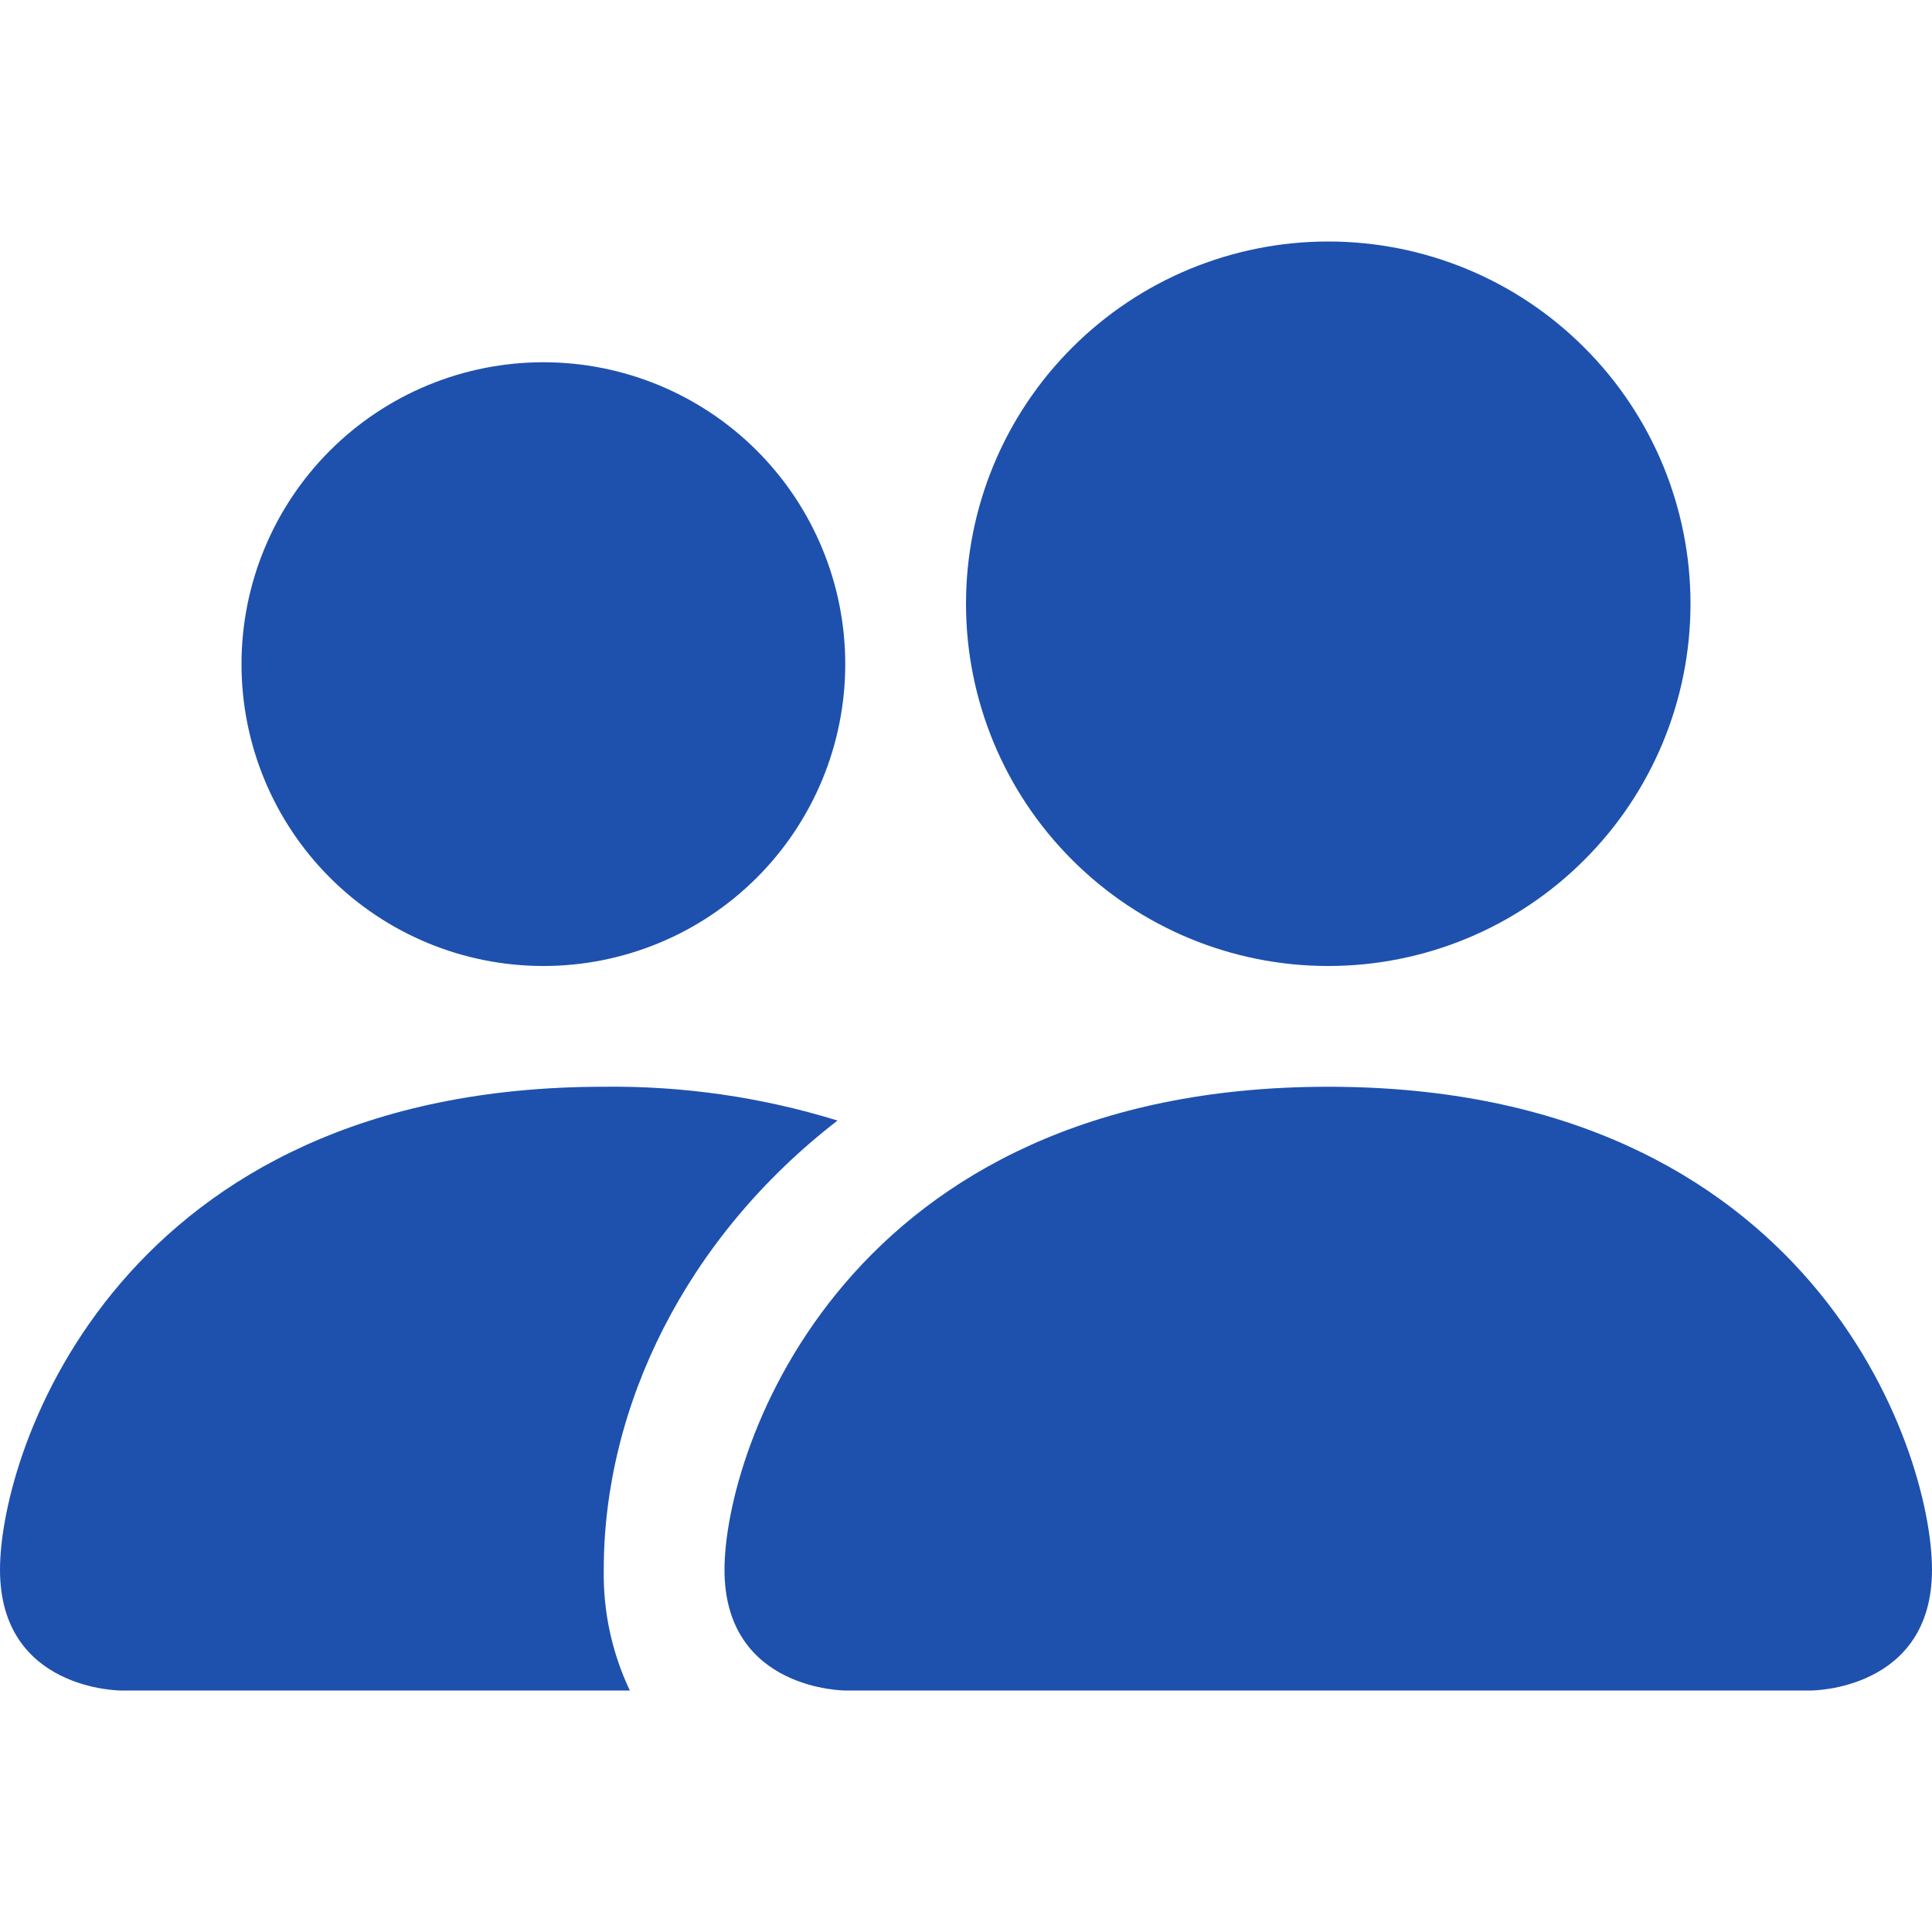
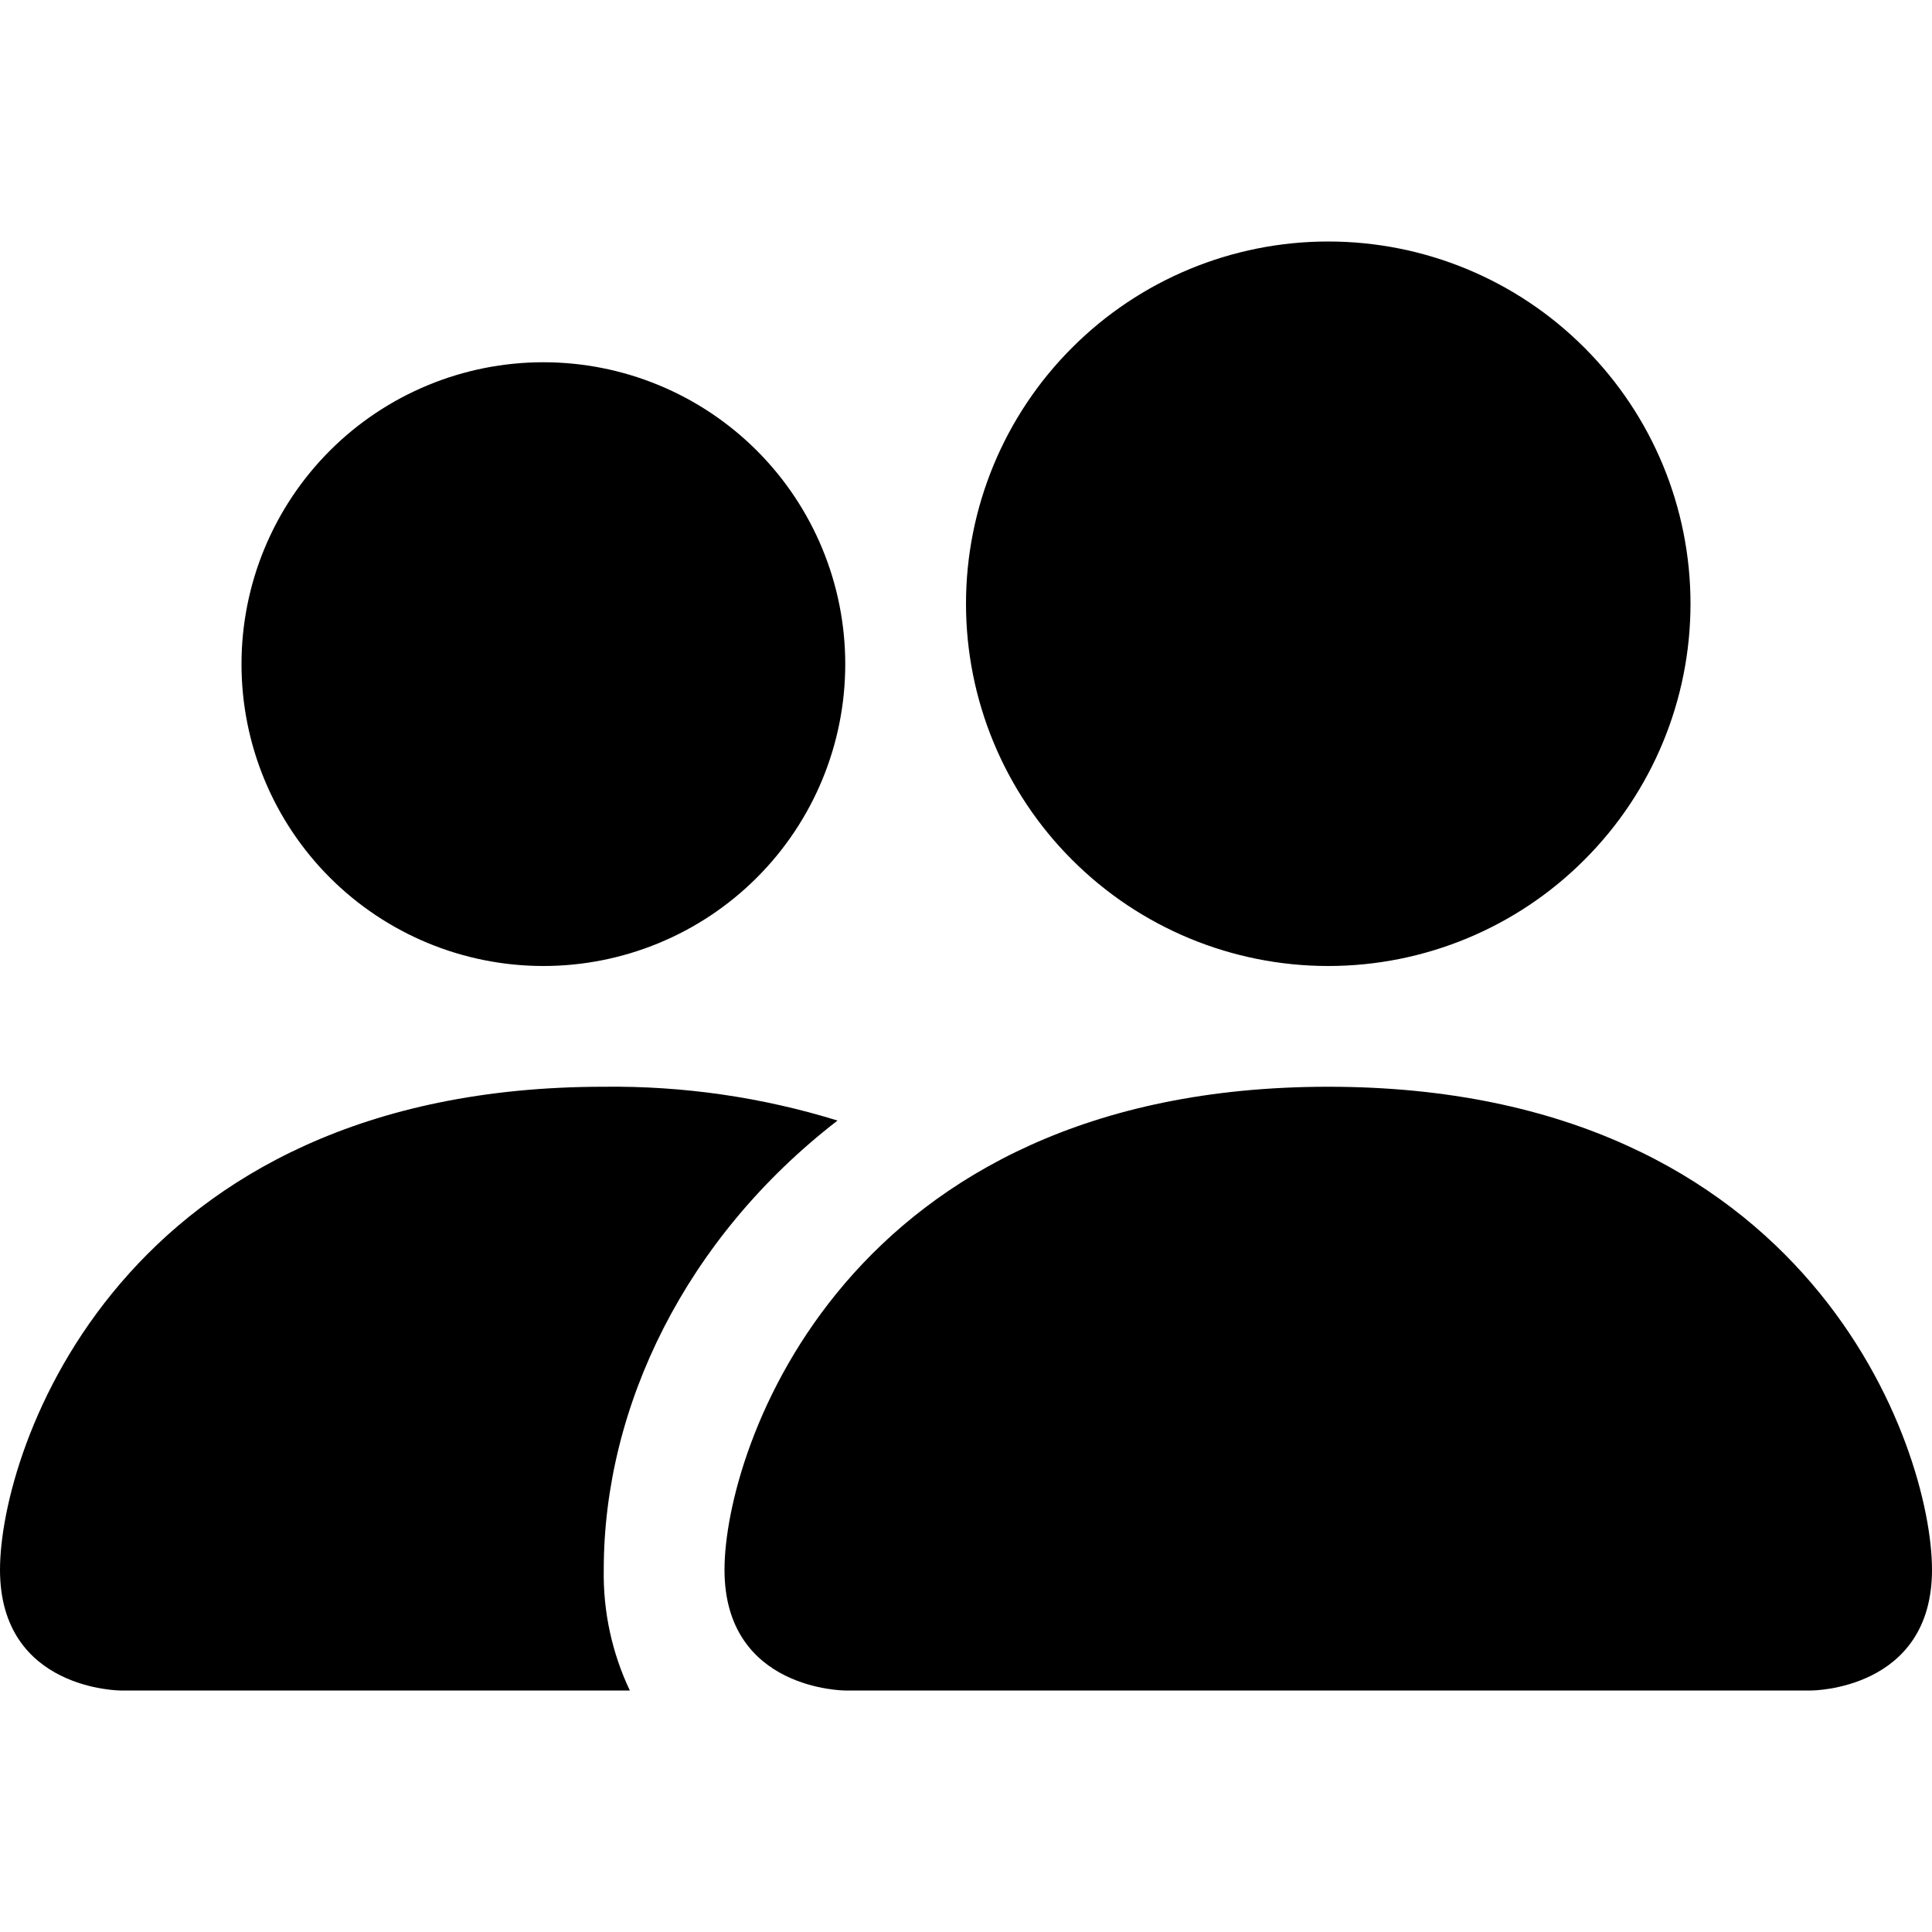
<svg xmlns="http://www.w3.org/2000/svg" preserveAspectRatio="none" overflow="visible" style="display: block;" width="16" height="16" viewBox="0 0 16 16" fill="none">
  <g id="bi:people-fill">
-     <path id="Vector" d="M7 14C7 14 6 14 6 13C6 12 7 9 11 9C15 9 16 12 16 13C16 14 15 14 15 14H7ZM11 8C11.796 8 12.559 7.684 13.121 7.121C13.684 6.559 14 5.796 14 5C14 4.204 13.684 3.441 13.121 2.879C12.559 2.316 11.796 2 11 2C10.204 2 9.441 2.316 8.879 2.879C8.316 3.441 8 4.204 8 5C8 5.796 8.316 6.559 8.879 7.121C9.441 7.684 10.204 8 11 8ZM5.216 14C5.068 13.688 4.994 13.345 5 13C5 11.645 5.68 10.25 6.936 9.28C6.309 9.086 5.656 8.992 5 9C1 9 0 12 0 13C0 14 1 14 1 14H5.216ZM4.5 8C5.163 8 5.799 7.737 6.268 7.268C6.737 6.799 7 6.163 7 5.5C7 4.837 6.737 4.201 6.268 3.732C5.799 3.263 5.163 3 4.5 3C3.837 3 3.201 3.263 2.732 3.732C2.263 4.201 2 4.837 2 5.5C2 6.163 2.263 6.799 2.732 7.268C3.201 7.737 3.837 8 4.5 8Z" fill="#1E51AD" />
+     <path id="Vector" d="M7 14C7 14 6 14 6 13C6 12 7 9 11 9C15 9 16 12 16 13C16 14 15 14 15 14H7ZM11 8C11.796 8 12.559 7.684 13.121 7.121C13.684 6.559 14 5.796 14 5C14 4.204 13.684 3.441 13.121 2.879C12.559 2.316 11.796 2 11 2C10.204 2 9.441 2.316 8.879 2.879C8.316 3.441 8 4.204 8 5C8 5.796 8.316 6.559 8.879 7.121C9.441 7.684 10.204 8 11 8ZM5.216 14C5.068 13.688 4.994 13.345 5 13C5 11.645 5.68 10.25 6.936 9.28C6.309 9.086 5.656 8.992 5 9C1 9 0 12 0 13C0 14 1 14 1 14H5.216ZM4.5 8C5.163 8 5.799 7.737 6.268 7.268C6.737 6.799 7 6.163 7 5.5C7 4.837 6.737 4.201 6.268 3.732C5.799 3.263 5.163 3 4.5 3C3.837 3 3.201 3.263 2.732 3.732C2.263 4.201 2 4.837 2 5.5C2 6.163 2.263 6.799 2.732 7.268C3.201 7.737 3.837 8 4.5 8Z" fill="currentColor" />
  </g>
</svg>
